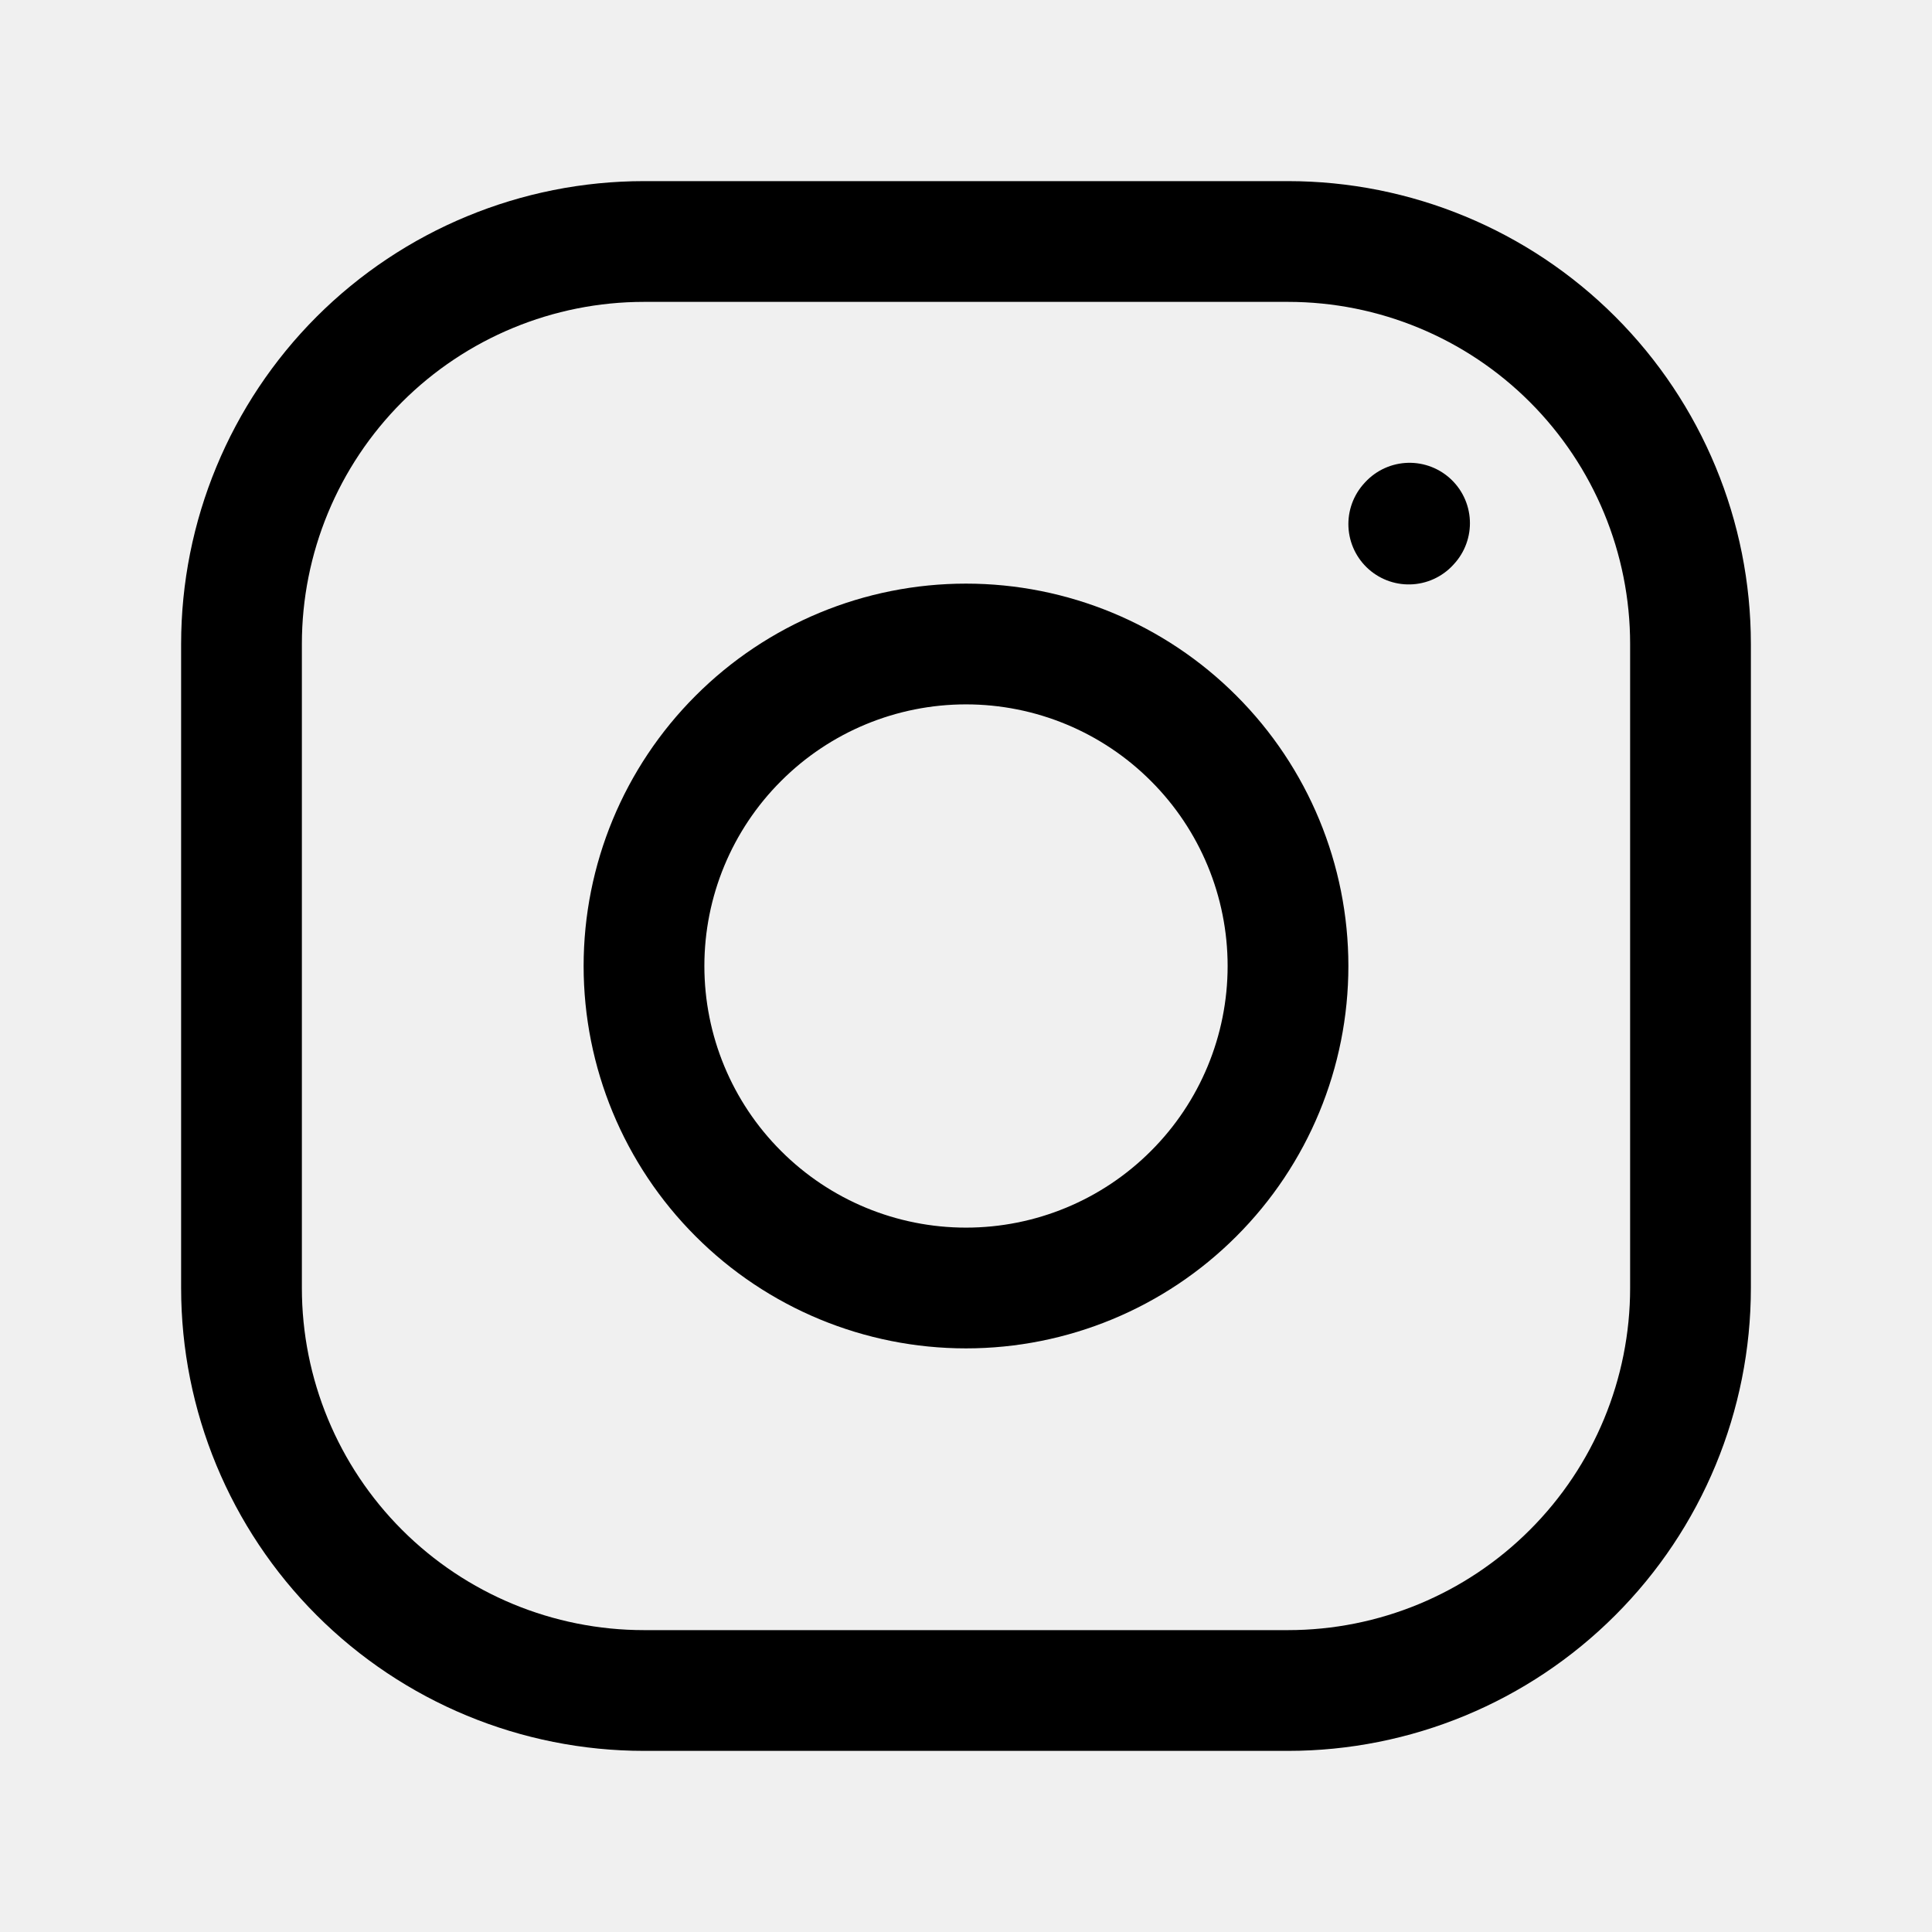
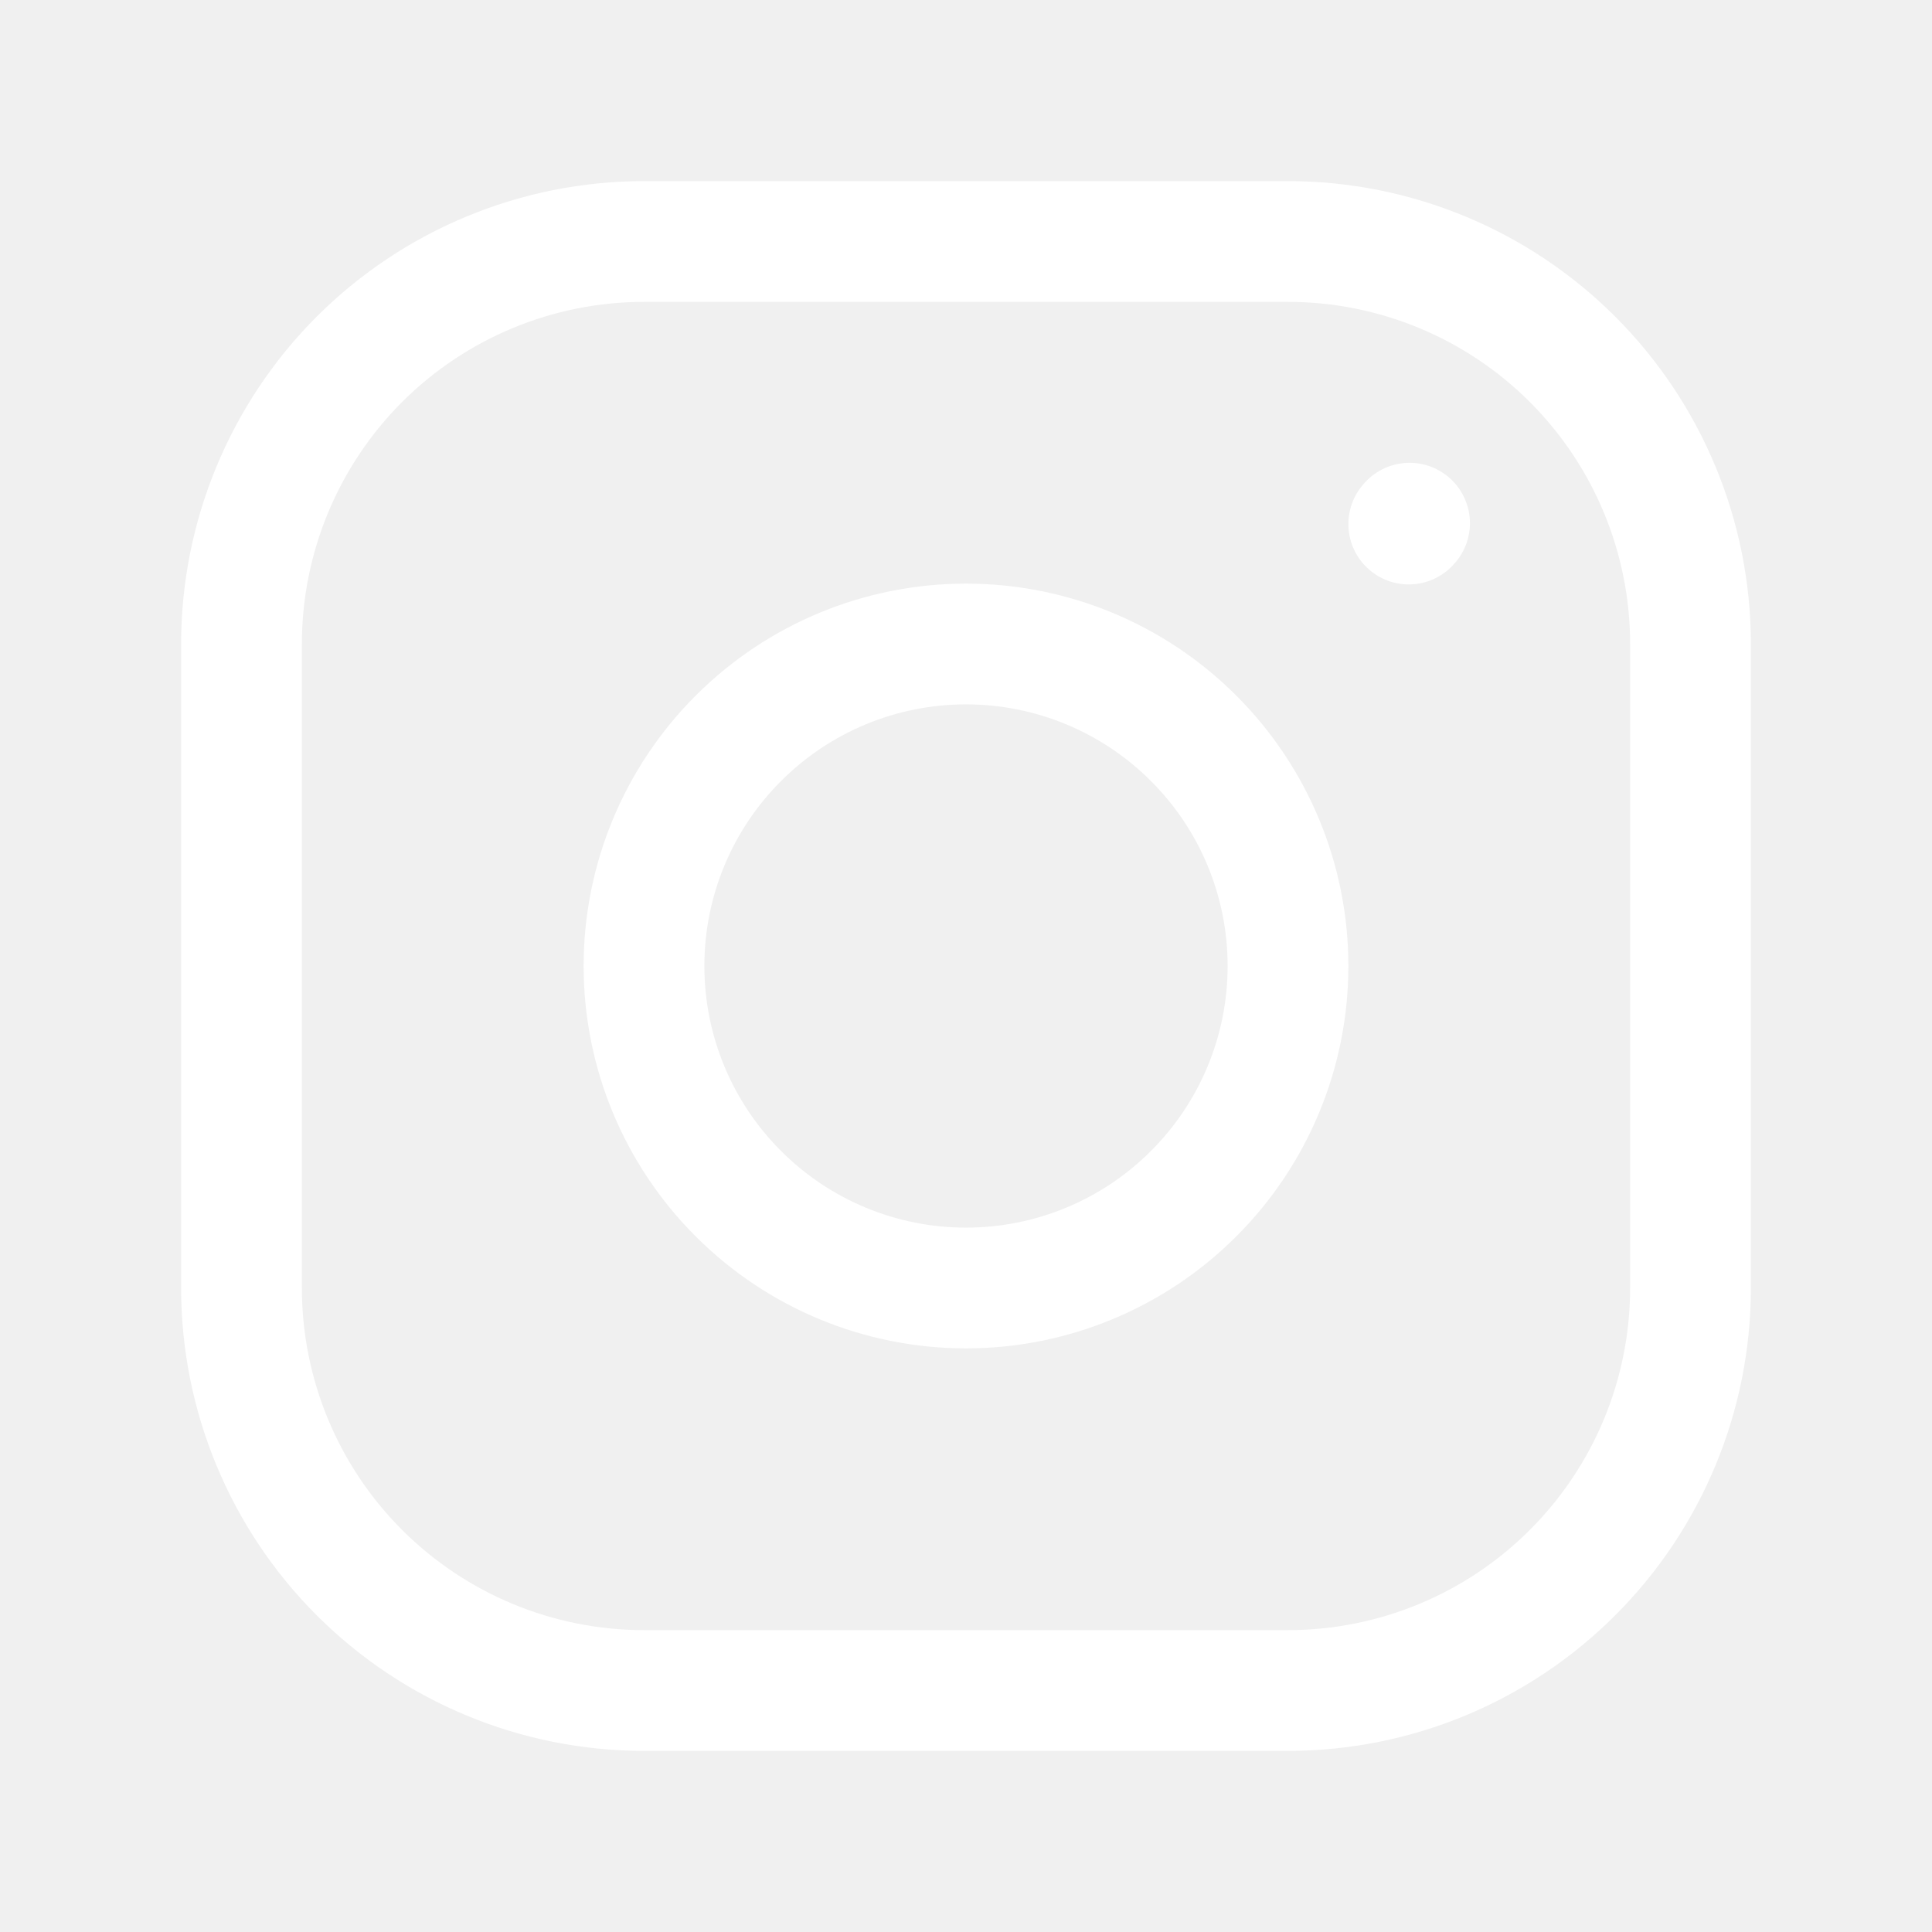
<svg xmlns="http://www.w3.org/2000/svg" width="24" height="24" viewBox="0 0 24 24" fill="none">
-   <path d="M12 16C13.061 16 14.078 15.579 14.828 14.828C15.579 14.078 16 13.061 16 12C16 10.939 15.579 9.922 14.828 9.172C14.078 8.421 13.061 8 12 8C10.939 8 9.922 8.421 9.172 9.172C8.421 9.922 8 10.939 8 12C8 13.061 8.421 14.078 9.172 14.828C9.922 15.579 10.939 16 12 16Z" stroke="black" stroke-width="1.5" stroke-linecap="round" stroke-linejoin="round" />
-   <path d="M3 16V8C3 6.674 3.527 5.402 4.464 4.464C5.402 3.527 6.674 3 8 3H16C17.326 3 18.598 3.527 19.535 4.464C20.473 5.402 21 6.674 21 8V16C21 17.326 20.473 18.598 19.535 19.535C18.598 20.473 17.326 21 16 21H8C6.674 21 5.402 20.473 4.464 19.535C3.527 18.598 3 17.326 3 16Z" stroke="black" stroke-width="1.5" />
-   <path d="M17.5 6.51L17.51 6.499" stroke="black" stroke-width="1.5" stroke-linecap="round" stroke-linejoin="round" />
+   <path d="M12 16C13.061 16 14.078 15.579 14.828 14.828C15.579 14.078 16 13.061 16 12C16 10.939 15.579 9.922 14.828 9.172C14.078 8.421 13.061 8 12 8C10.939 8 9.922 8.421 9.172 9.172C8.421 9.922 8 10.939 8 12C8 13.061 8.421 14.078 9.172 14.828C9.922 15.579 10.939 16 12 16Z" stroke="white" stroke-width="1.5" stroke-linecap="round" stroke-linejoin="round" />
+   <path d="M3 16V8C3 6.674 3.527 5.402 4.464 4.464C5.402 3.527 6.674 3 8 3H16C17.326 3 18.598 3.527 19.535 4.464C20.473 5.402 21 6.674 21 8V16C21 17.326 20.473 18.598 19.535 19.535C18.598 20.473 17.326 21 16 21H8C6.674 21 5.402 20.473 4.464 19.535C3.527 18.598 3 17.326 3 16Z" stroke="white" stroke-width="1.5" />
+   <path d="M17.5 6.51L17.51 6.499" stroke="white" stroke-width="1.5" stroke-linecap="round" stroke-linejoin="round" />
</svg>
